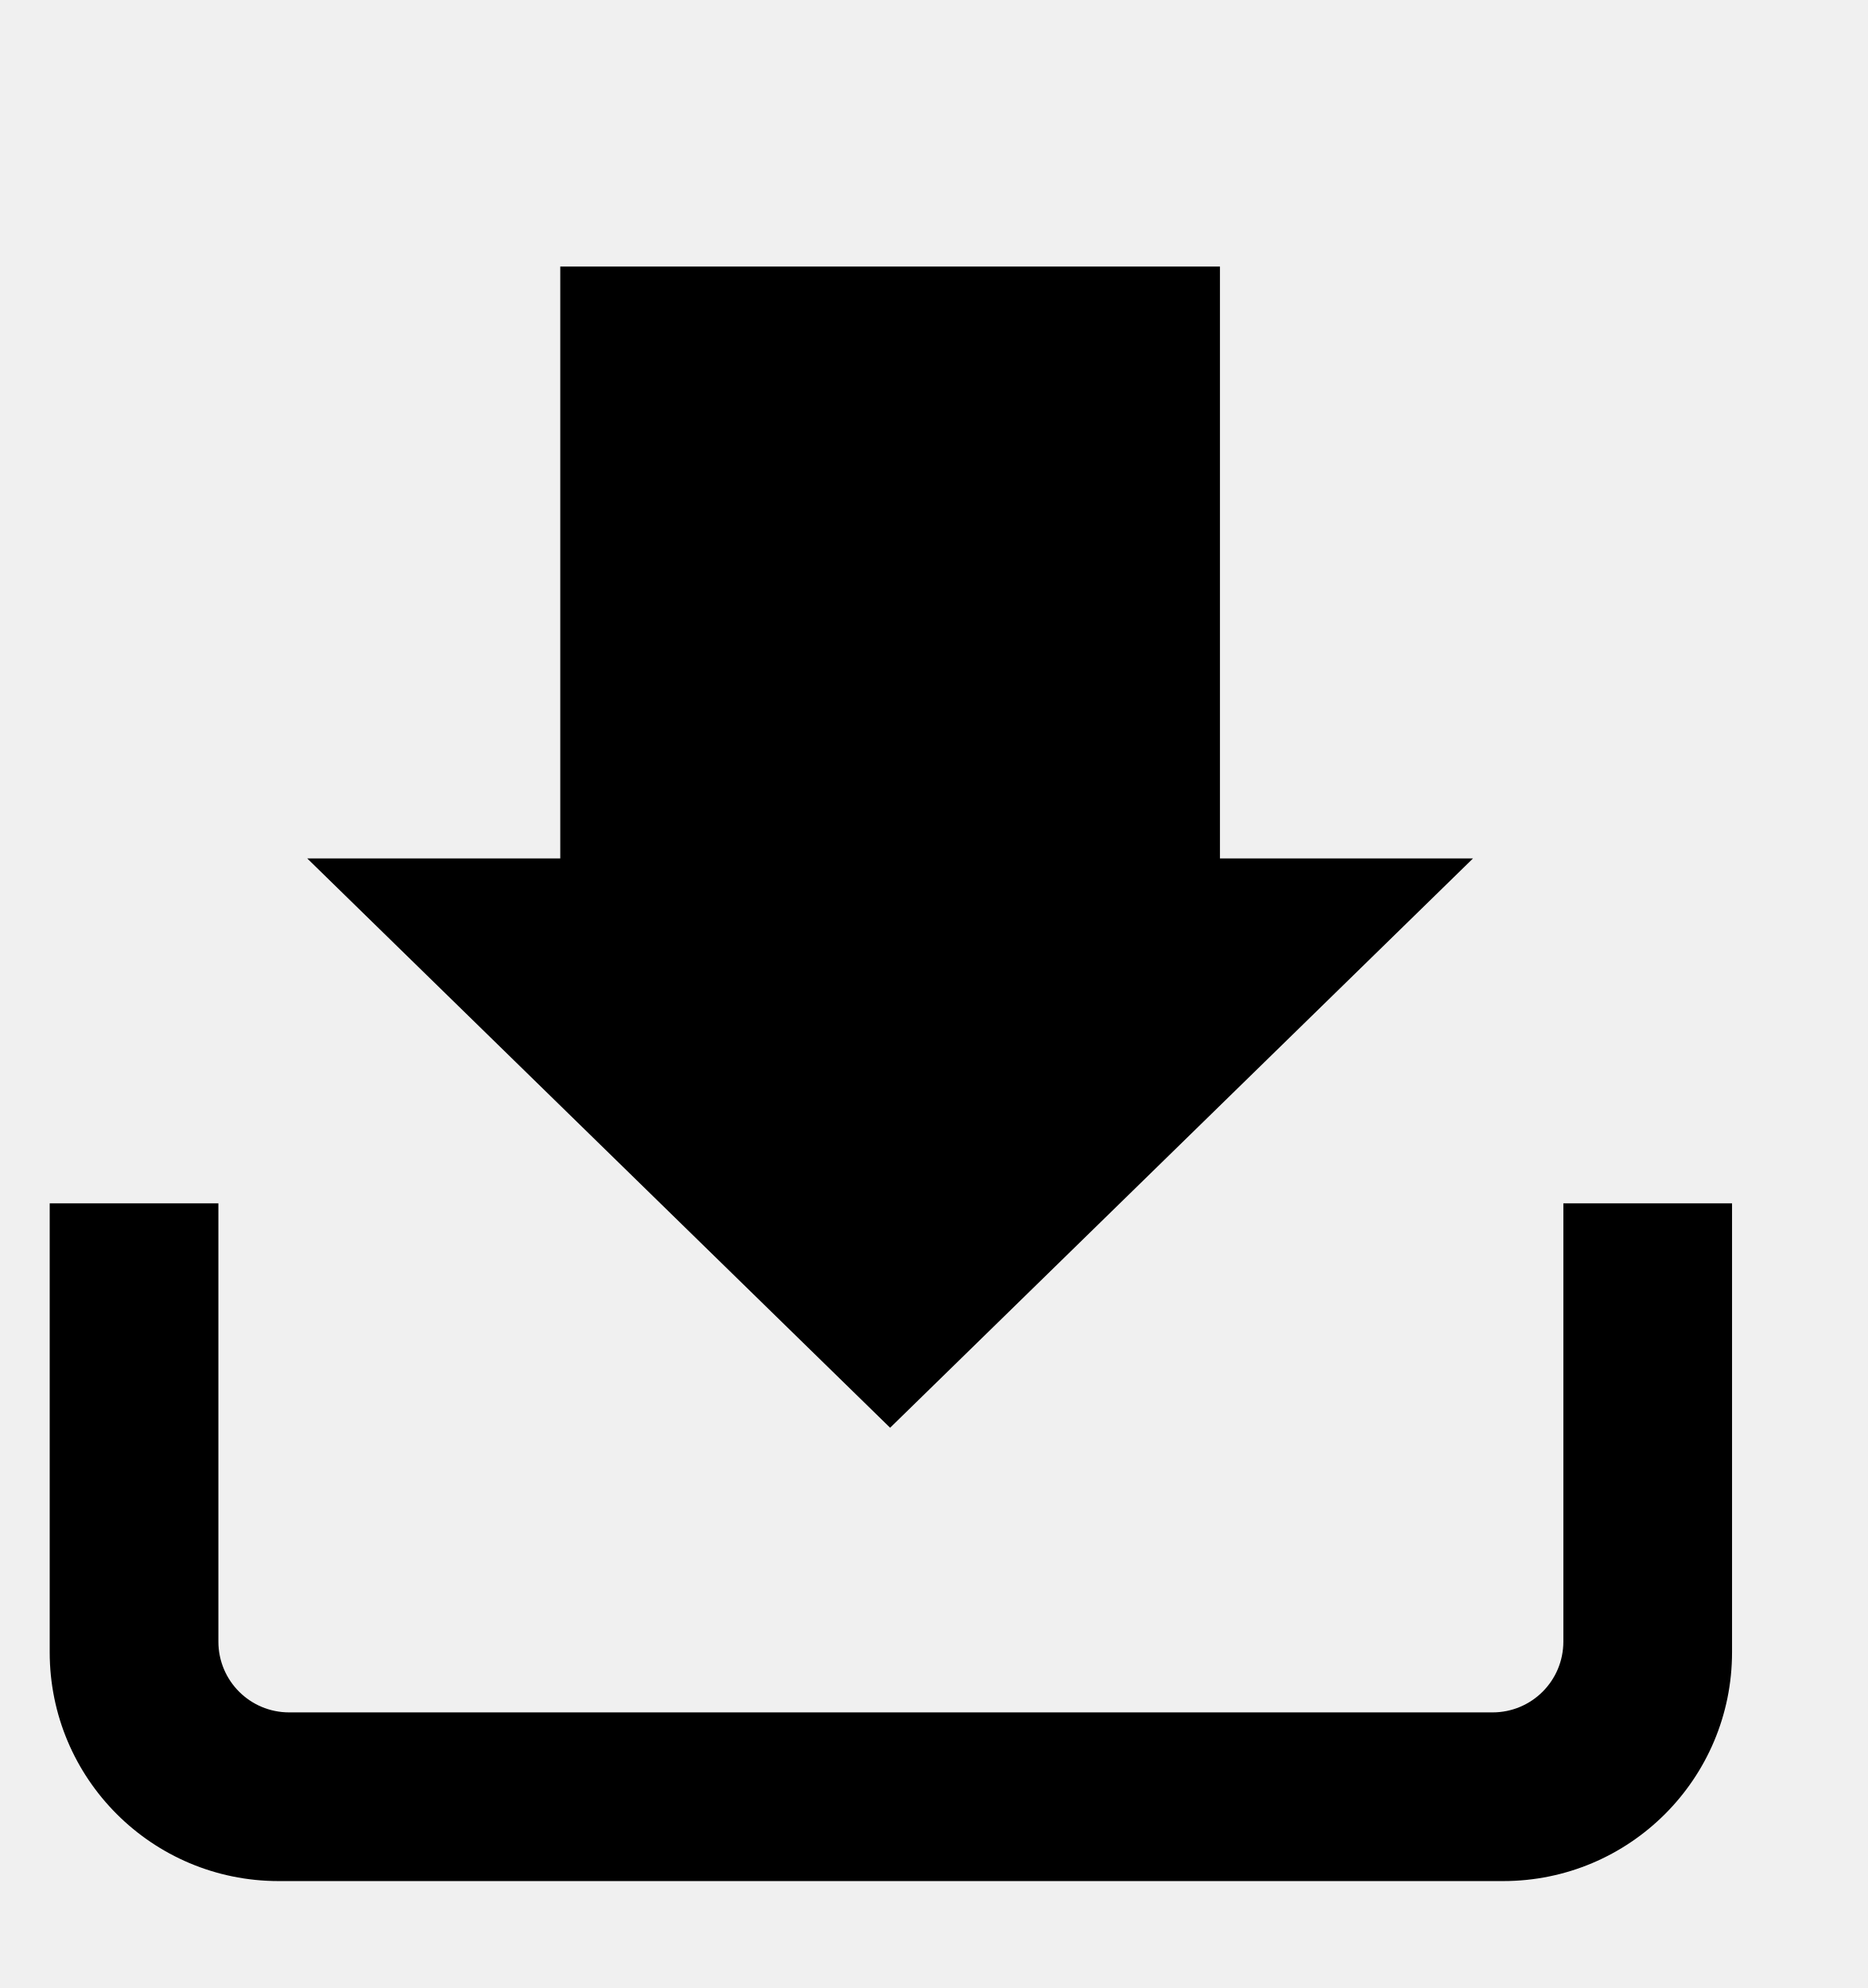
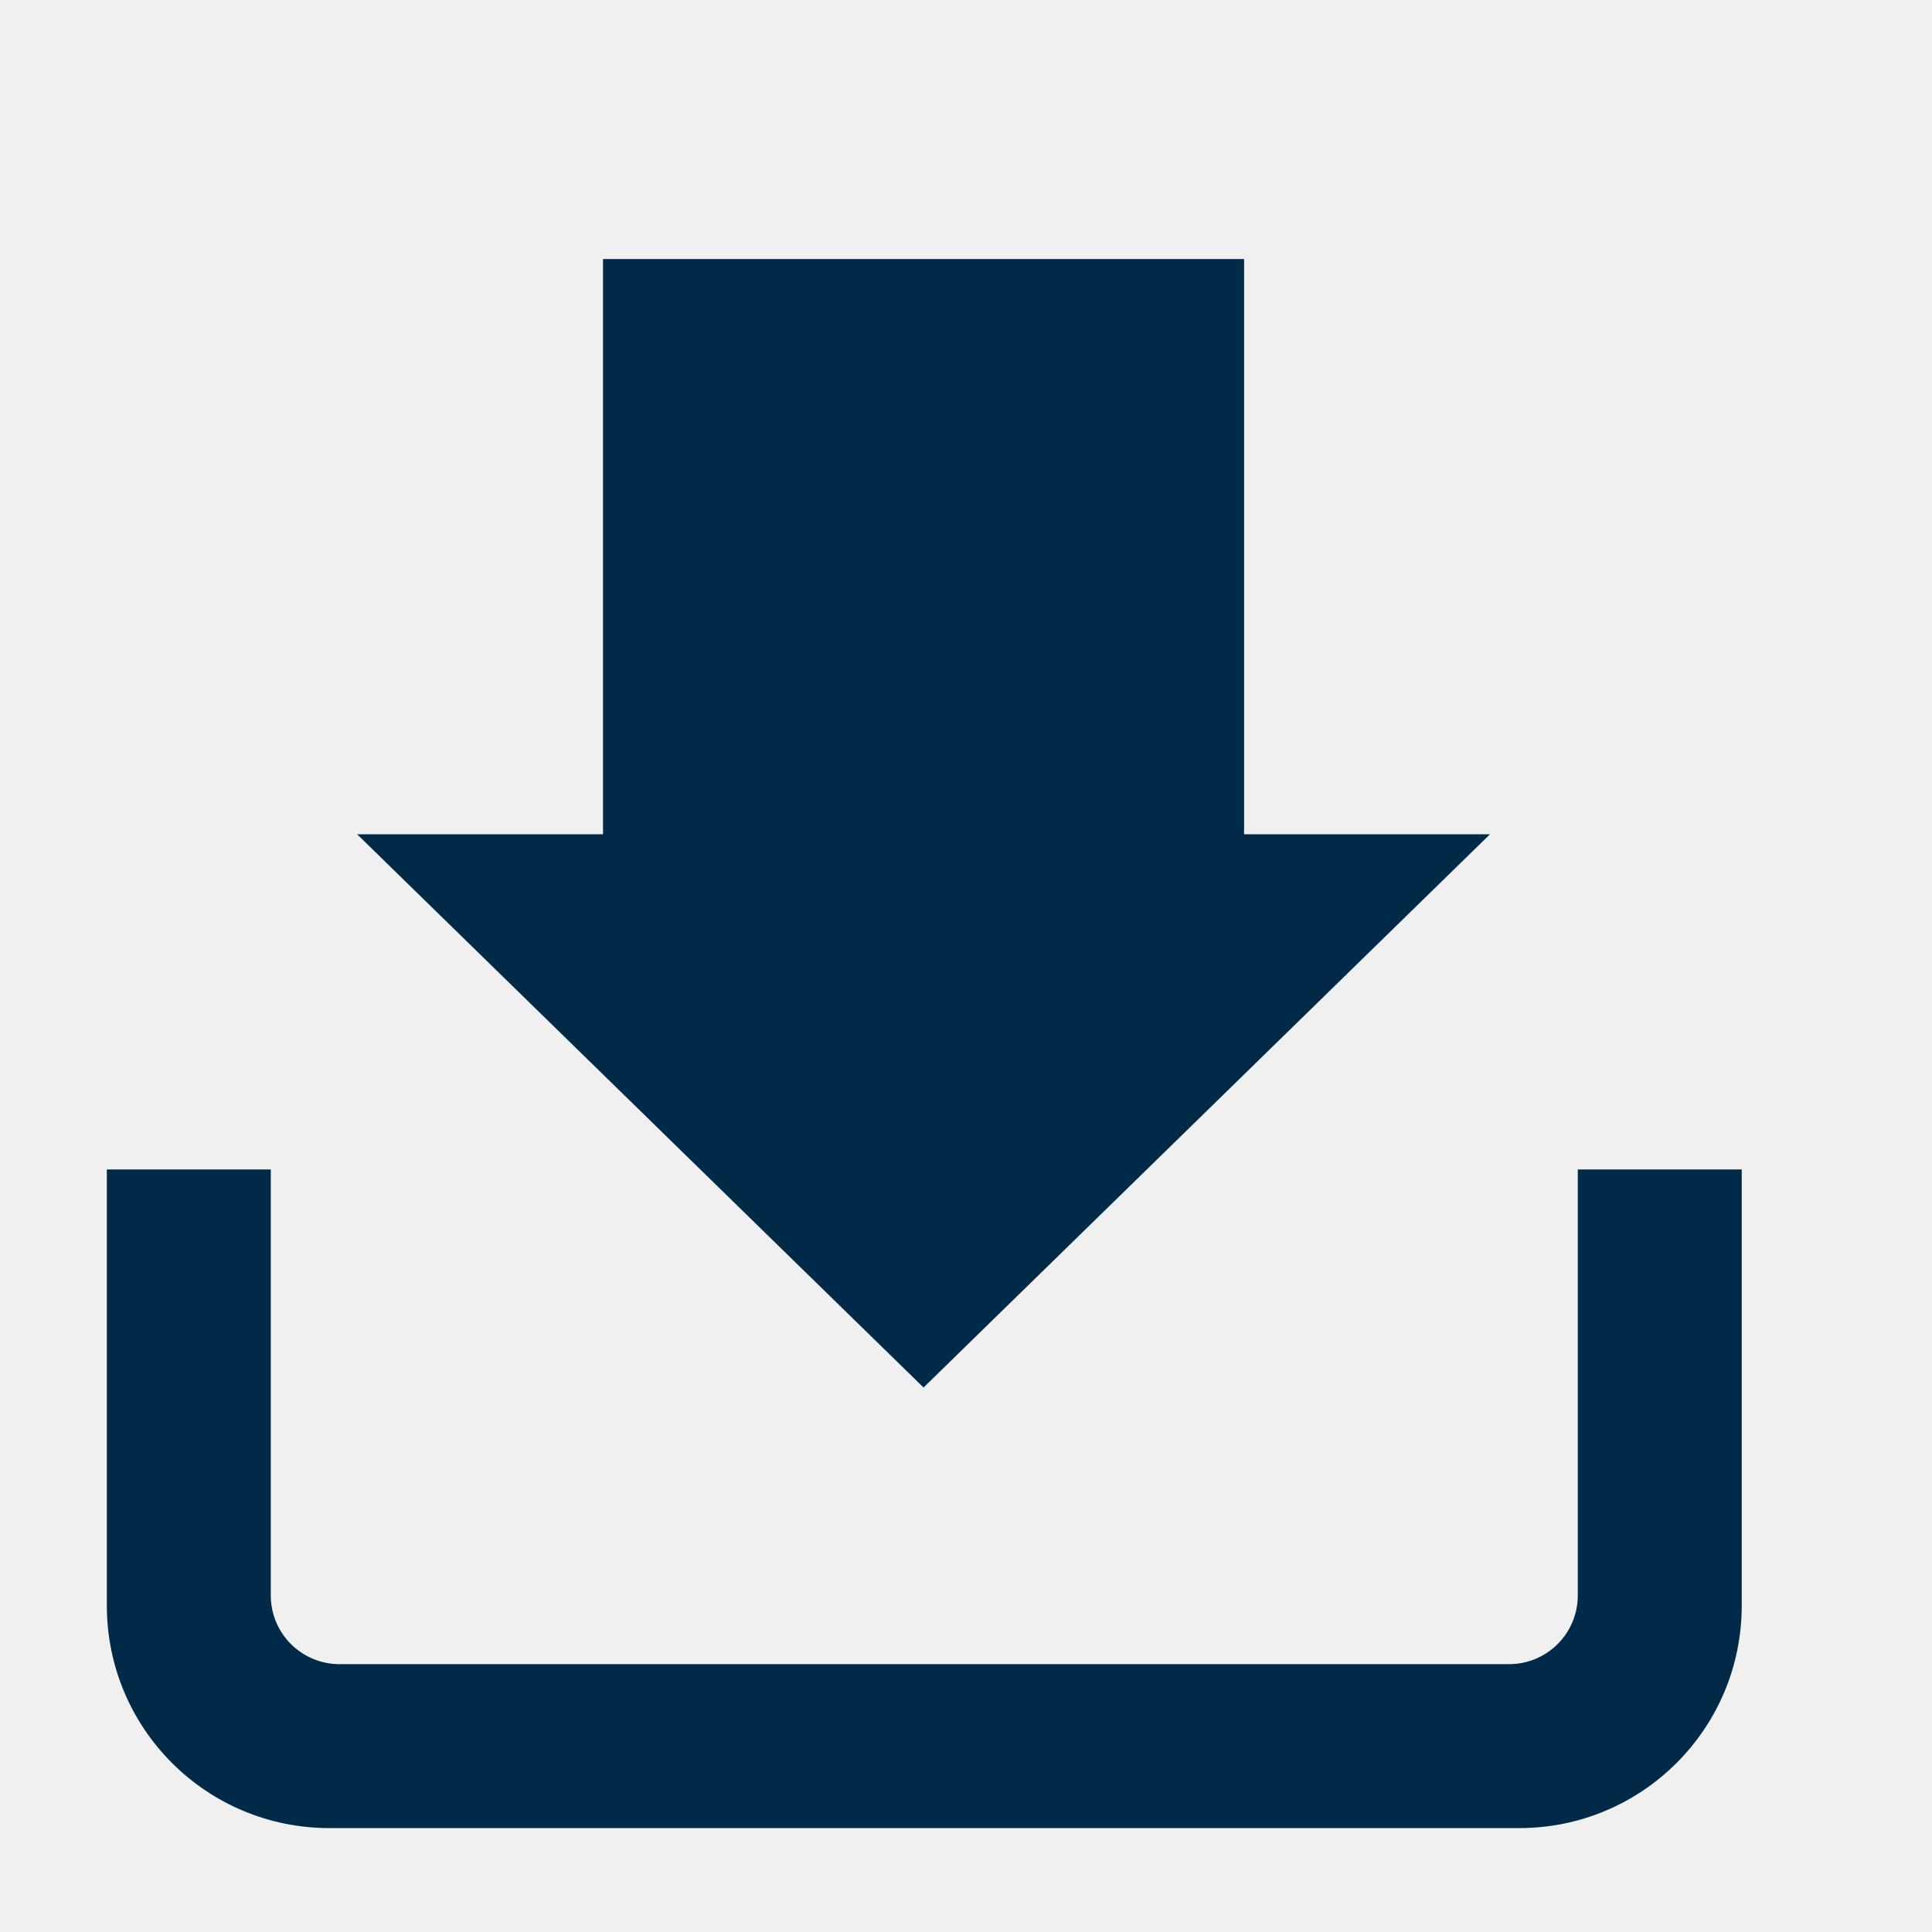
- <svg xmlns="http://www.w3.org/2000/svg" height="auto" width="auto" style="enable-background:new 0 0 124 132;" version="1.1" viewBox="0 0 124 132" xml:space="preserve">
+ <svg xmlns="http://www.w3.org/2000/svg" height="25" width="25" style="enable-background:new 0 0 124 132;" version="1.1" viewBox="0 0 124 132" xml:space="preserve">
  <style type="text/css">

	.st0{fill:#EF3E42;}
	.st1{fill:#FFFFFF;}
	.st2{fill:none;}
	.st3{fill-rule:evenodd;clip-rule:evenodd;fill:#FFFFFF;}

</style>
  <defs />
-   <path d="M99.1,113.7c2.6,0,4.7-2.1,4.7-4.7V79.9h11.2v29.8c0,8.4-6.8,15.2-15.2,15.2H18.5c-8.4,0-15.2-6.8-15.2-15.2V79.9h11.2V109  c0,2.6,2.1,4.7,4.7,4.7H99.1L99.1,113.7z M37.1,17.7h43.9V57h16.8L59.1,94.8L20.4,57h16.8V17.7L37.1,17.7z" />
+   <path d="M99.1,113.7c2.6,0,4.7-2.1,4.7-4.7V79.9h11.2v29.8c0,8.4-6.8,15.2-15.2,15.2H18.5c-8.4,0-15.2-6.8-15.2-15.2V79.9h11.2V109   c0,2.6,2.1,4.7,4.7,4.7H99.1L99.1,113.7z M37.1,17.7h43.9V57h16.8L59.1,94.8L20.4,57h16.8V17.7L37.1,17.7z" fill="#002A48" />
  <rect class="st2" height="132" id="_x3C_Slice_x3E__100_" width="124" />
</svg>
